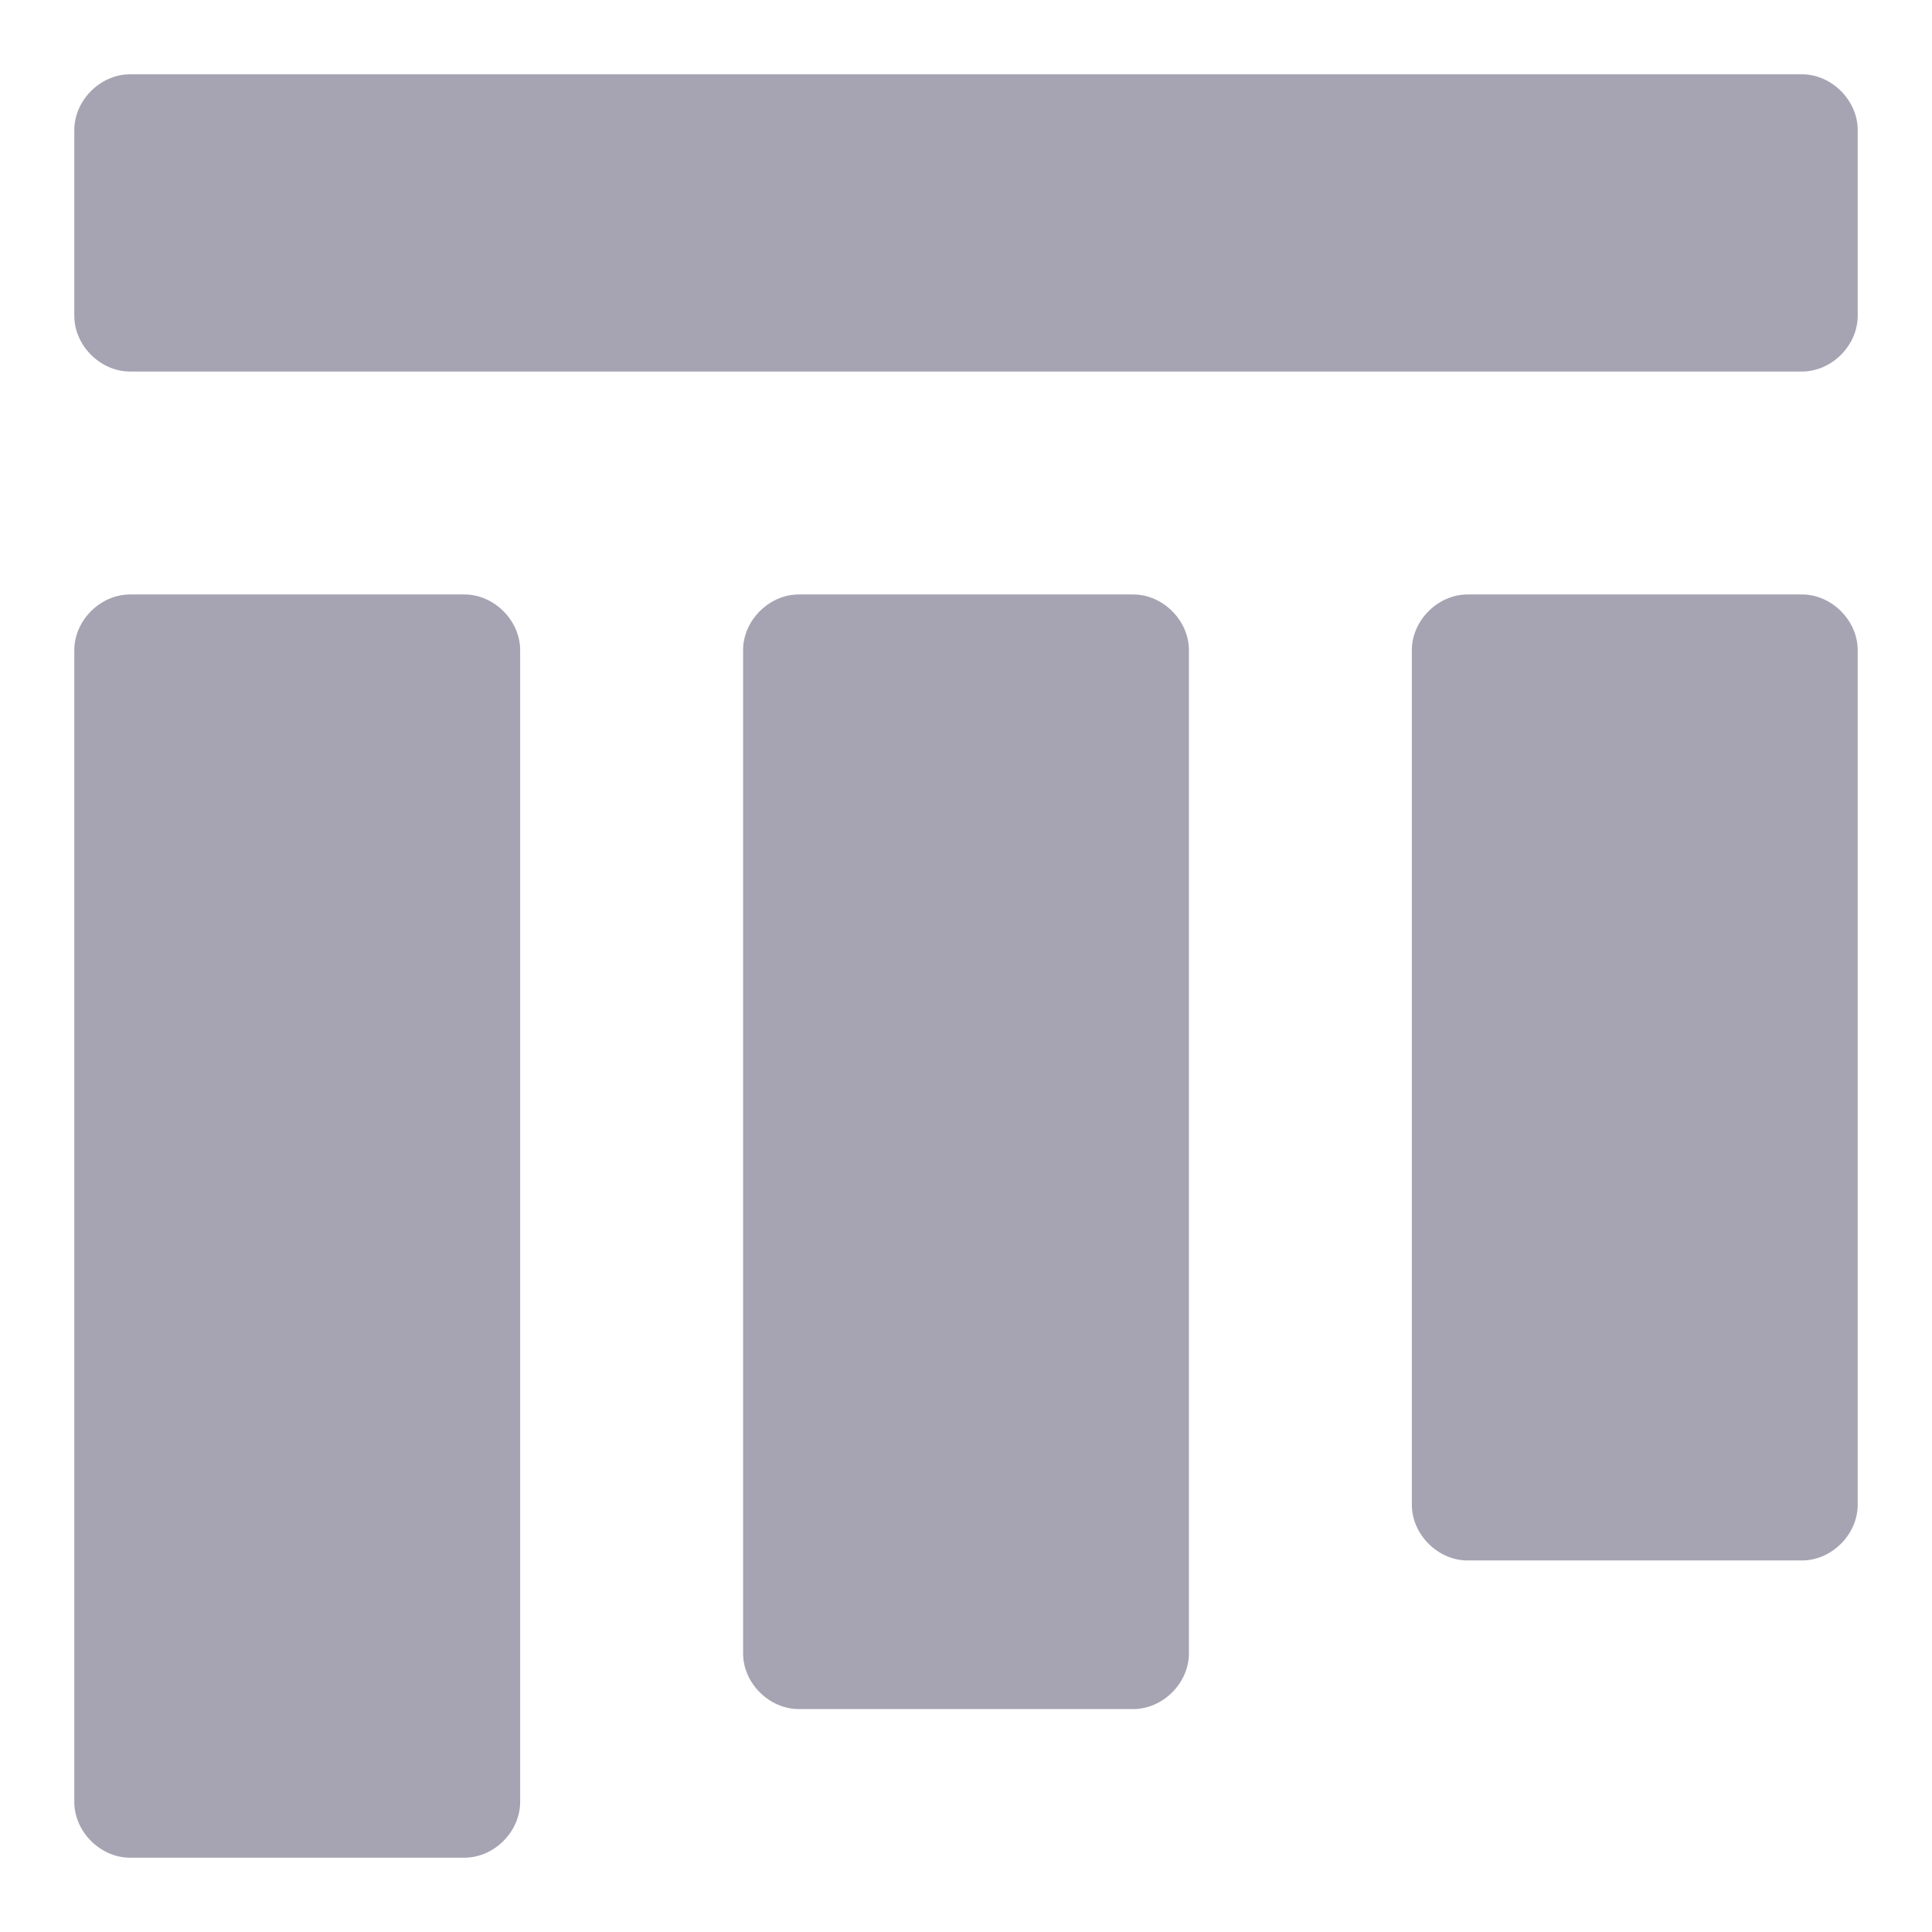
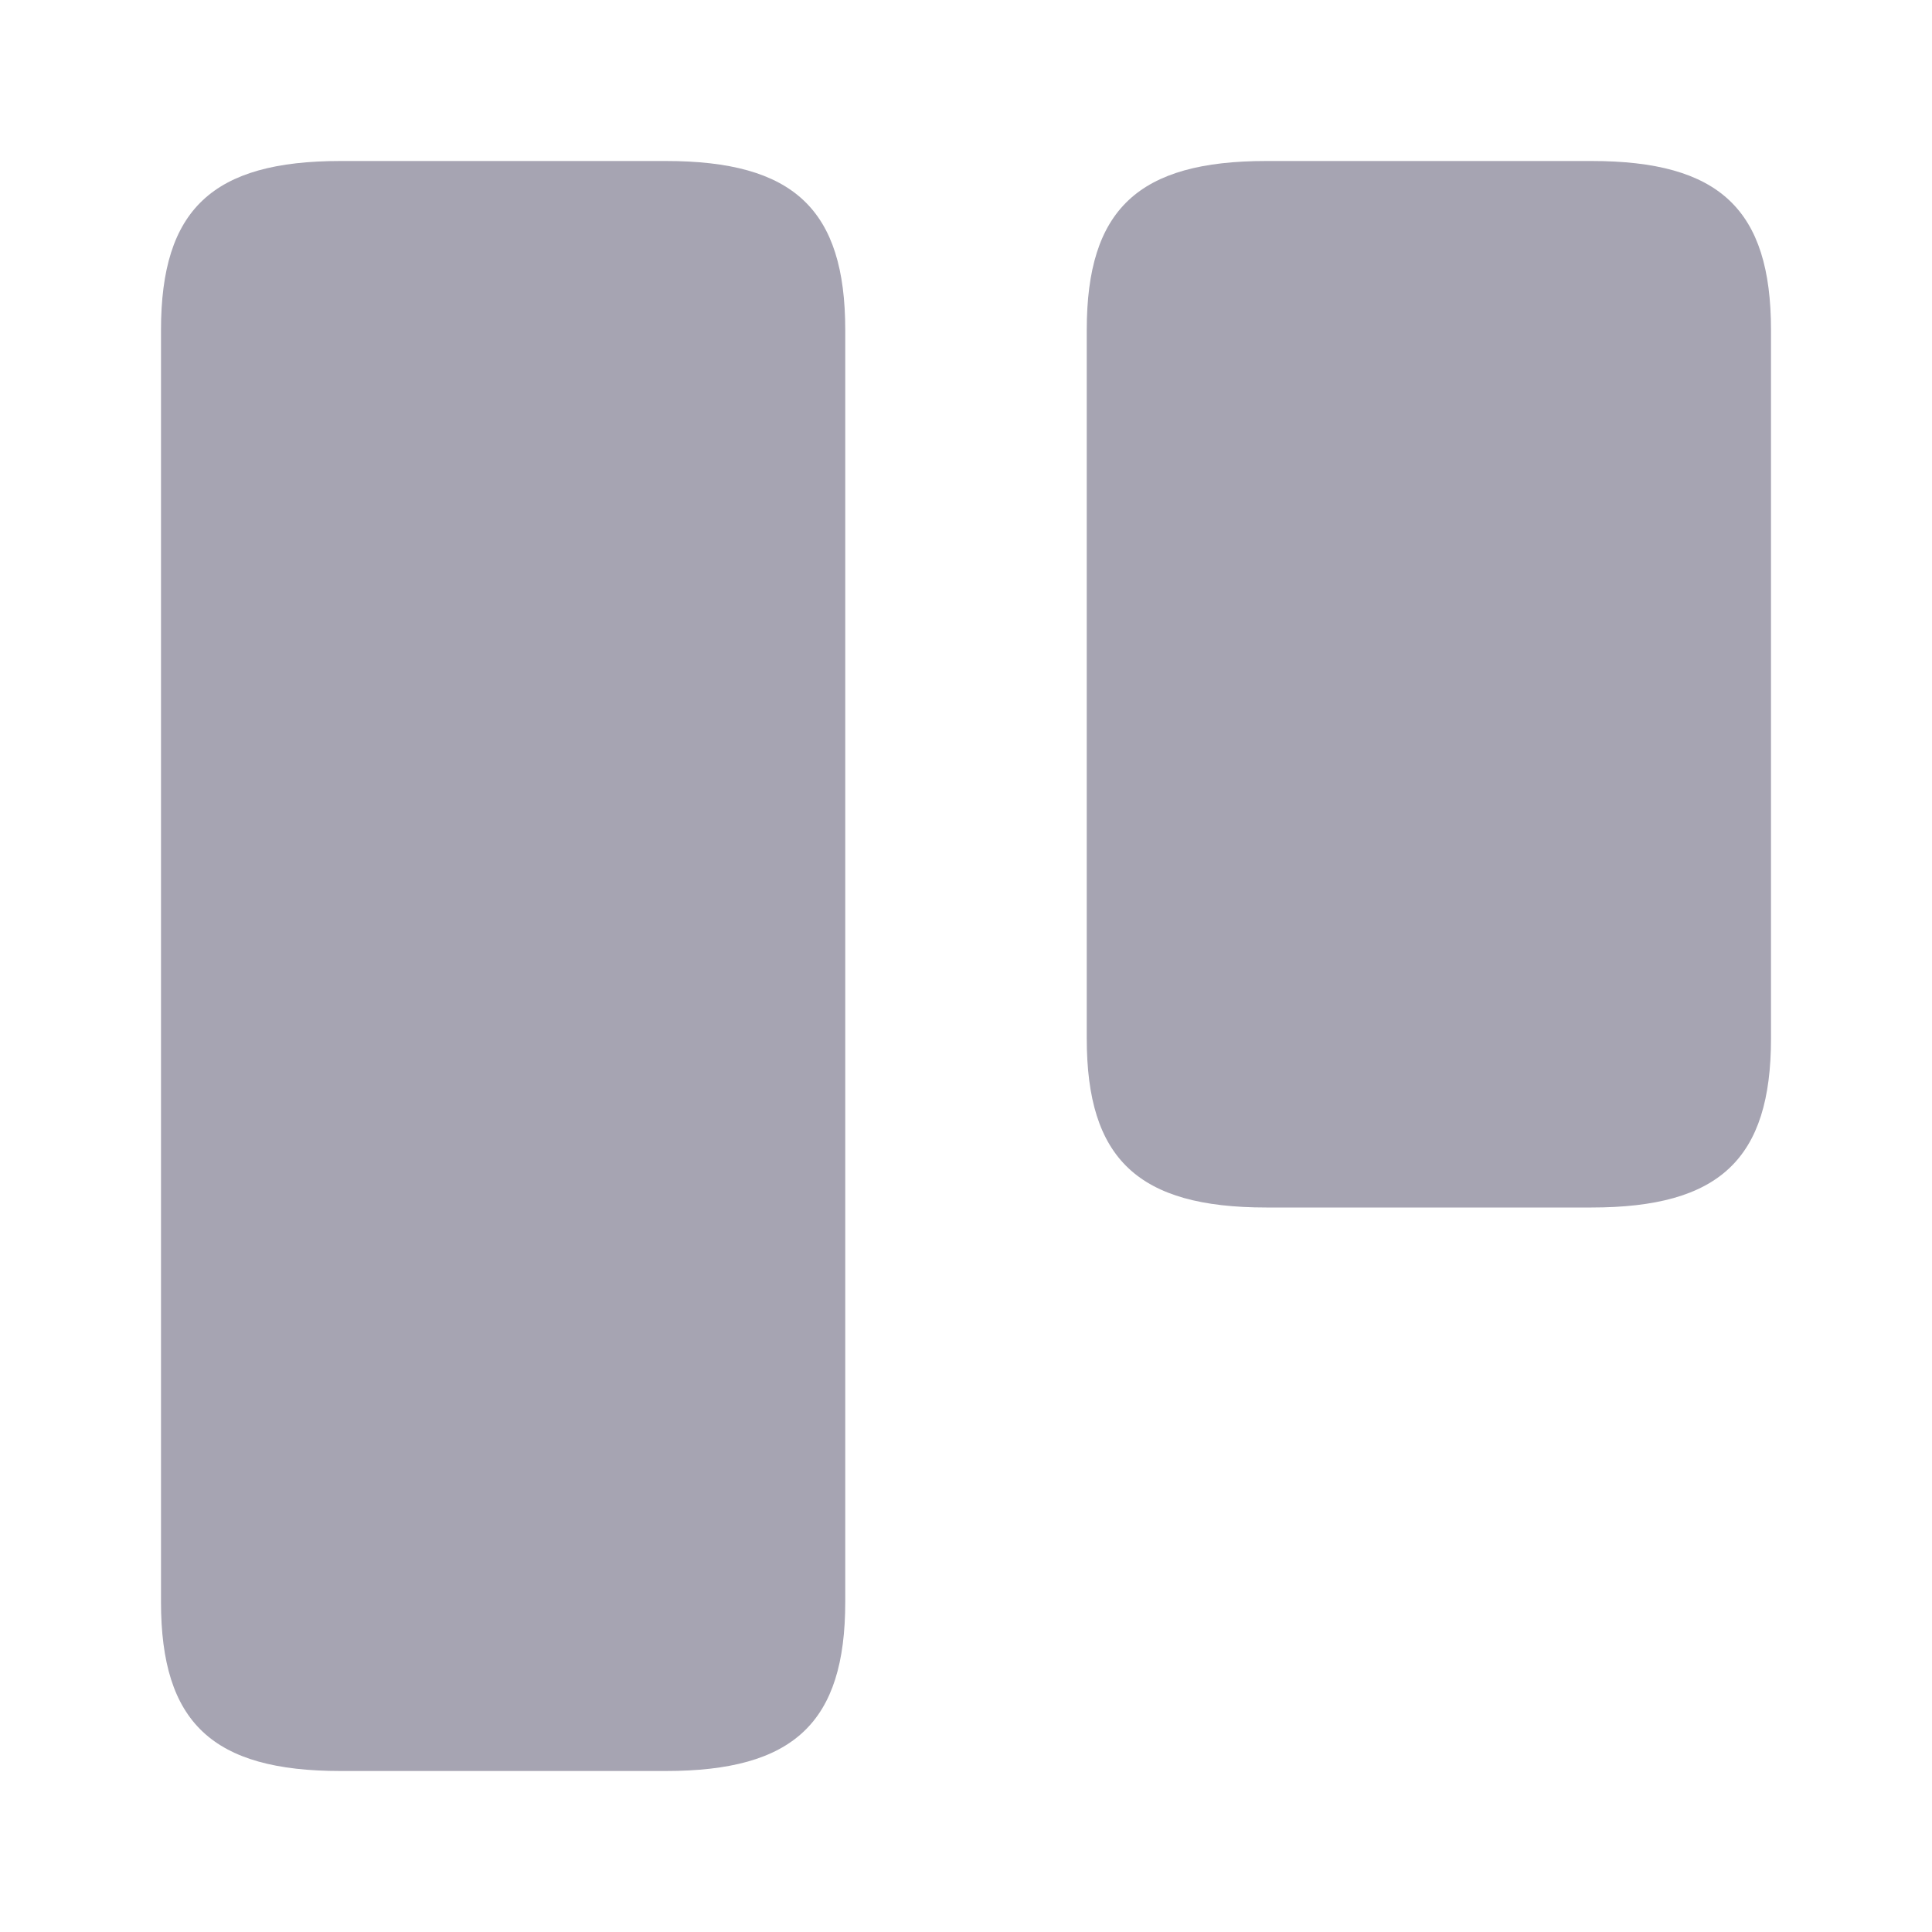
- <svg xmlns="http://www.w3.org/2000/svg" fill="#A6A4B2" width="64px" height="64px" viewBox="0 0 52 52" enable-background="new 0 0 52 52" xml:space="preserve">
+ <svg xmlns="http://www.w3.org/2000/svg" width="64px" height="64px" viewBox="0 0 24 24" fill="none">
  <g id="SVGRepo_bgCarrier" stroke-width="0" />
  <g id="SVGRepo_tracerCarrier" stroke-linecap="round" stroke-linejoin="round" />
  <g id="SVGRepo_iconCarrier">
-     <path d="M32,17.5c0-0.8-0.7-1.5-1.5-1.5h-9c-0.8,0-1.5,0.7-1.5,1.5v27c0,0.8,0.7,1.5,1.5,1.5h9 c0.8,0,1.5-0.7,1.5-1.5V17.5z" />
-     <path d="M14,17.5c0-0.8-0.7-1.5-1.5-1.5h-9C2.7,16,2,16.7,2,17.5v31C2,49.3,2.7,50,3.5,50h9c0.8,0,1.5-0.7,1.5-1.5 V17.5z" />
-     <path d="M50,17.5c0-0.8-0.7-1.5-1.5-1.5h-9c-0.8,0-1.5,0.7-1.5,1.5v23c0,0.8,0.7,1.5,1.5,1.5h9 c0.8,0,1.5-0.7,1.5-1.5V17.5z" />
-     <path d="M50,3.5C50,2.7,49.3,2,48.5,2h-45C2.7,2,2,2.7,2,3.5v5C2,9.3,2.7,10,3.5,10h45c0.8,0,1.5-0.7,1.5-1.5V3.5z" />
+     <path d="M10.5 19.9V4.1C10.5 2.6 9.86 2 8.27 2H4.23C2.64 2 2 2.6 2 4.1V19.9C2 21.4 2.64 22 4.23 22H8.27C9.86 22 10.5 21.4 10.5 19.9Z" fill="#a6a4b2" />
+     <path d="M22 12.9V4.1C22 2.6 21.36 2 19.77 2H15.73C14.14 2 13.5 2.6 13.5 4.1V12.9C13.5 14.4 14.14 15 15.73 15H19.77C21.36 15 22 14.4 22 12.9Z" fill="#a6a4b2" />
  </g>
</svg>
